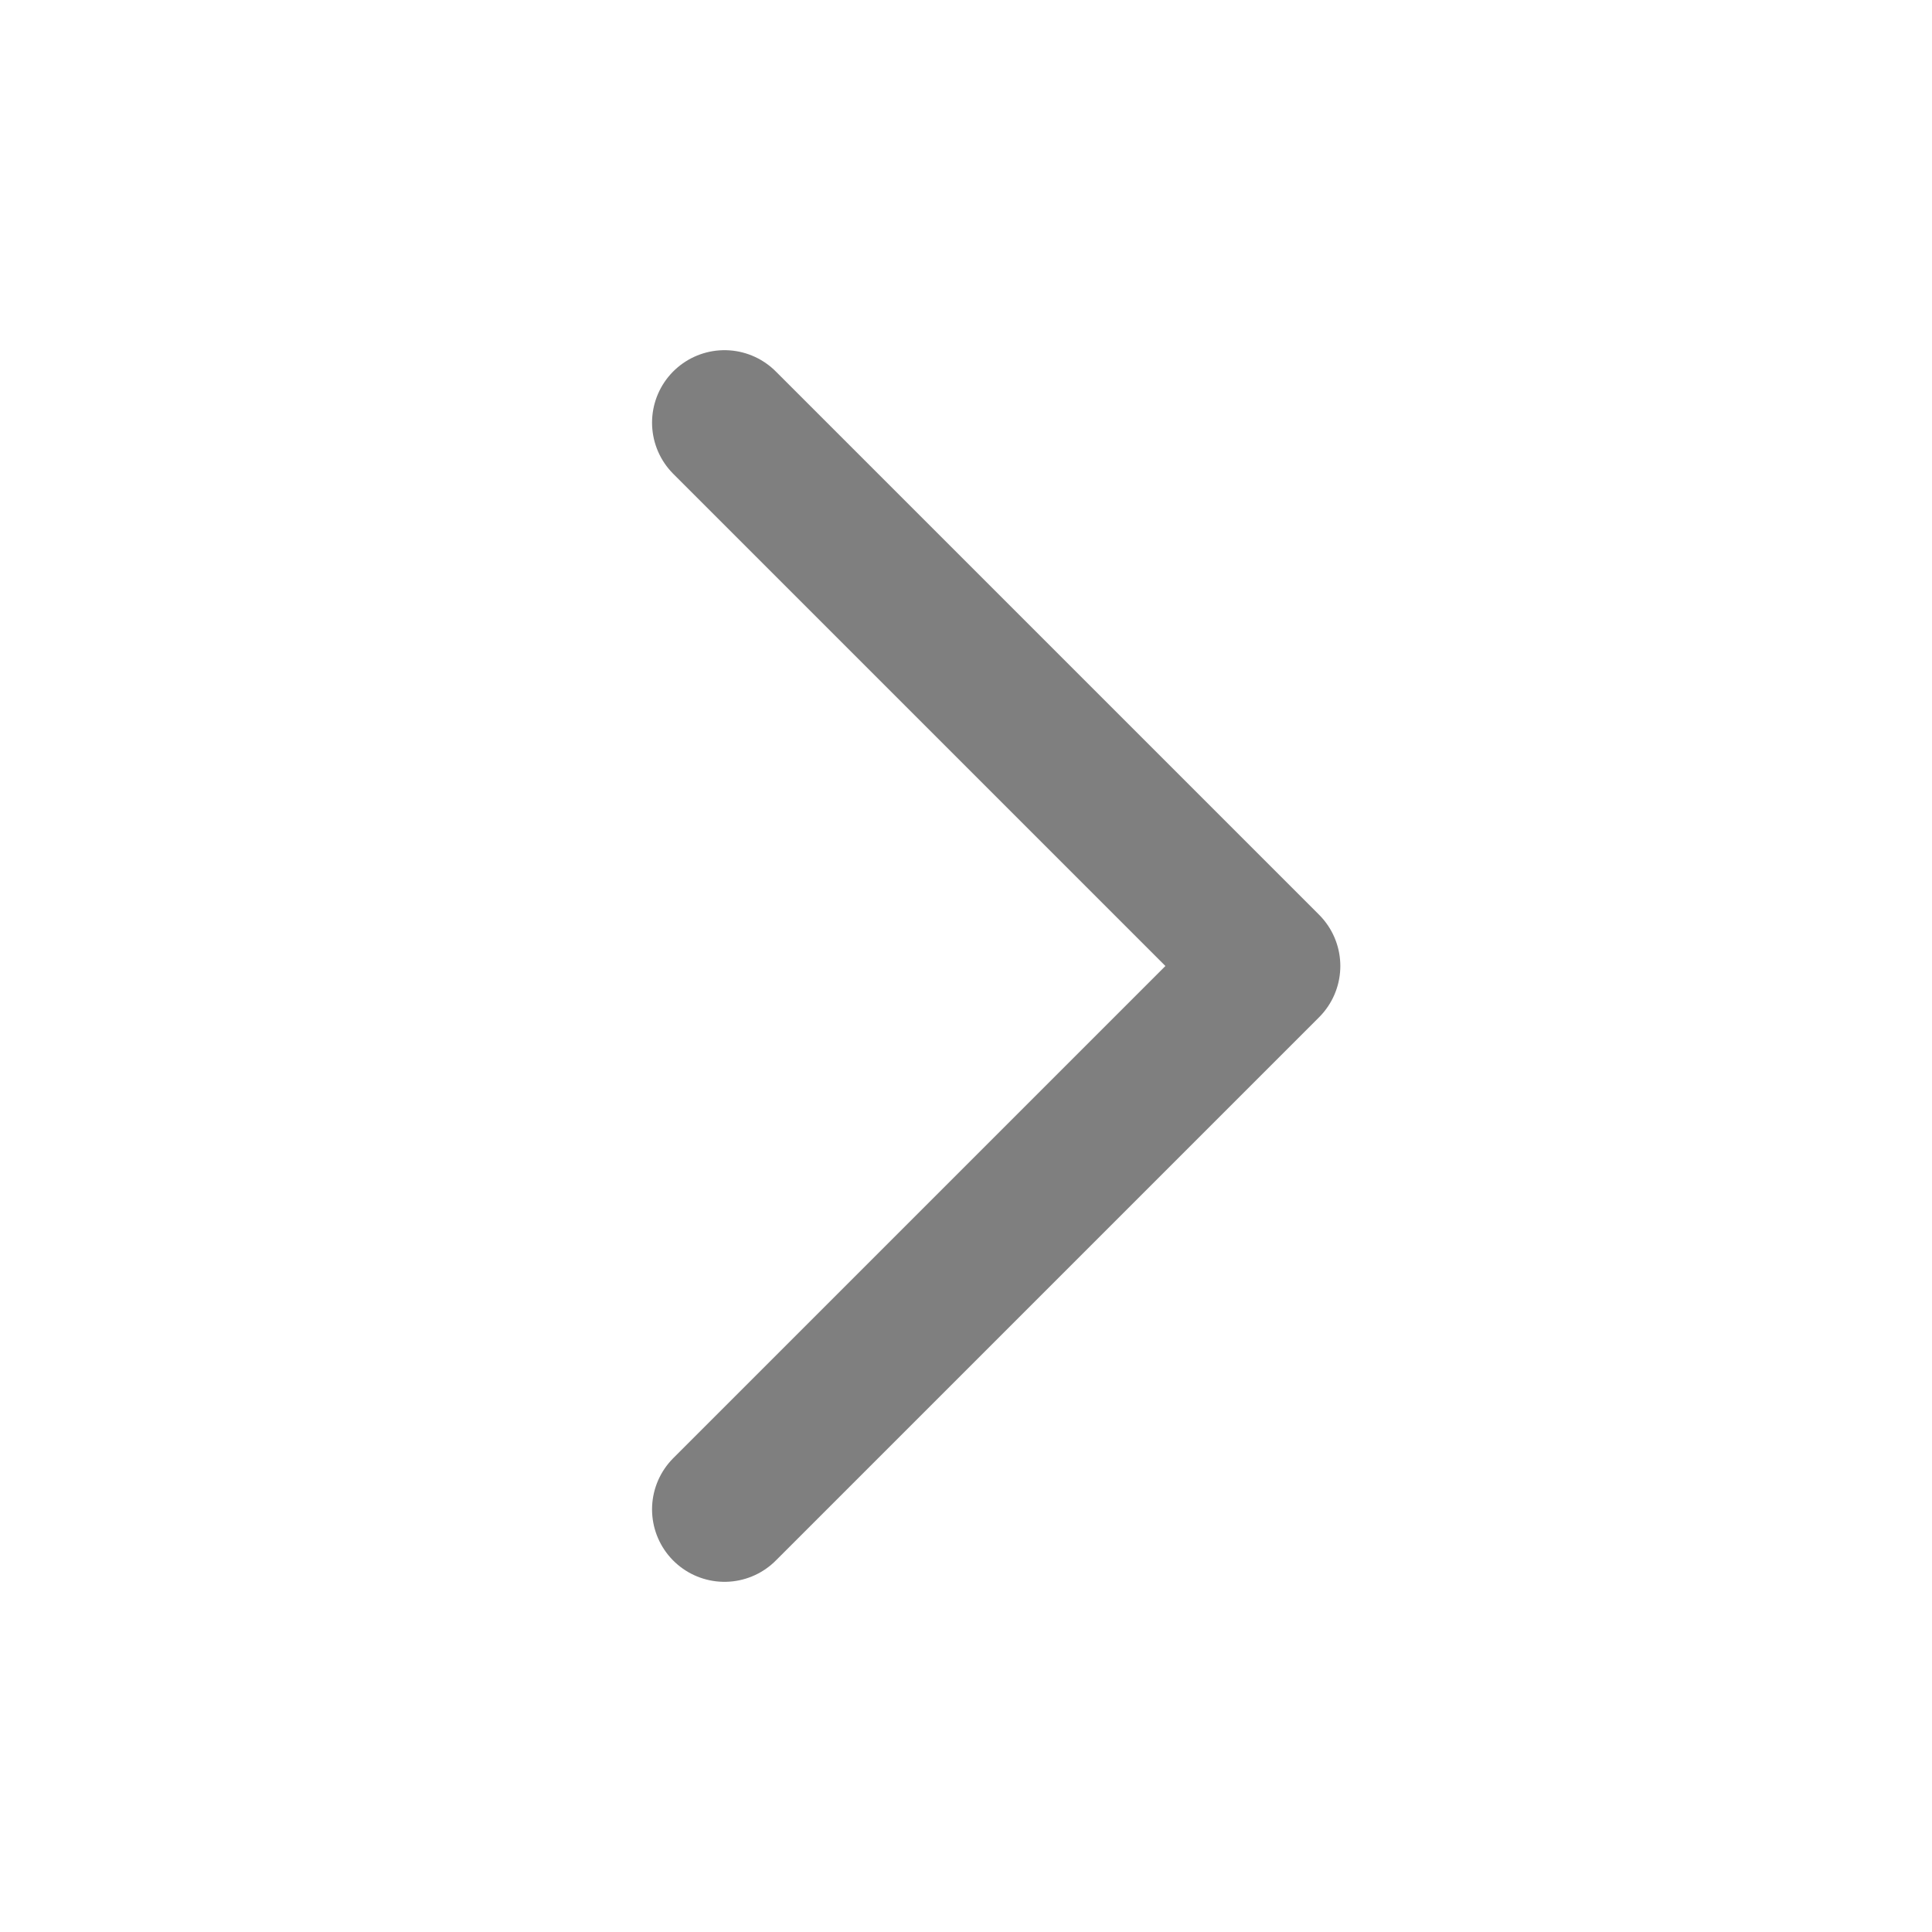
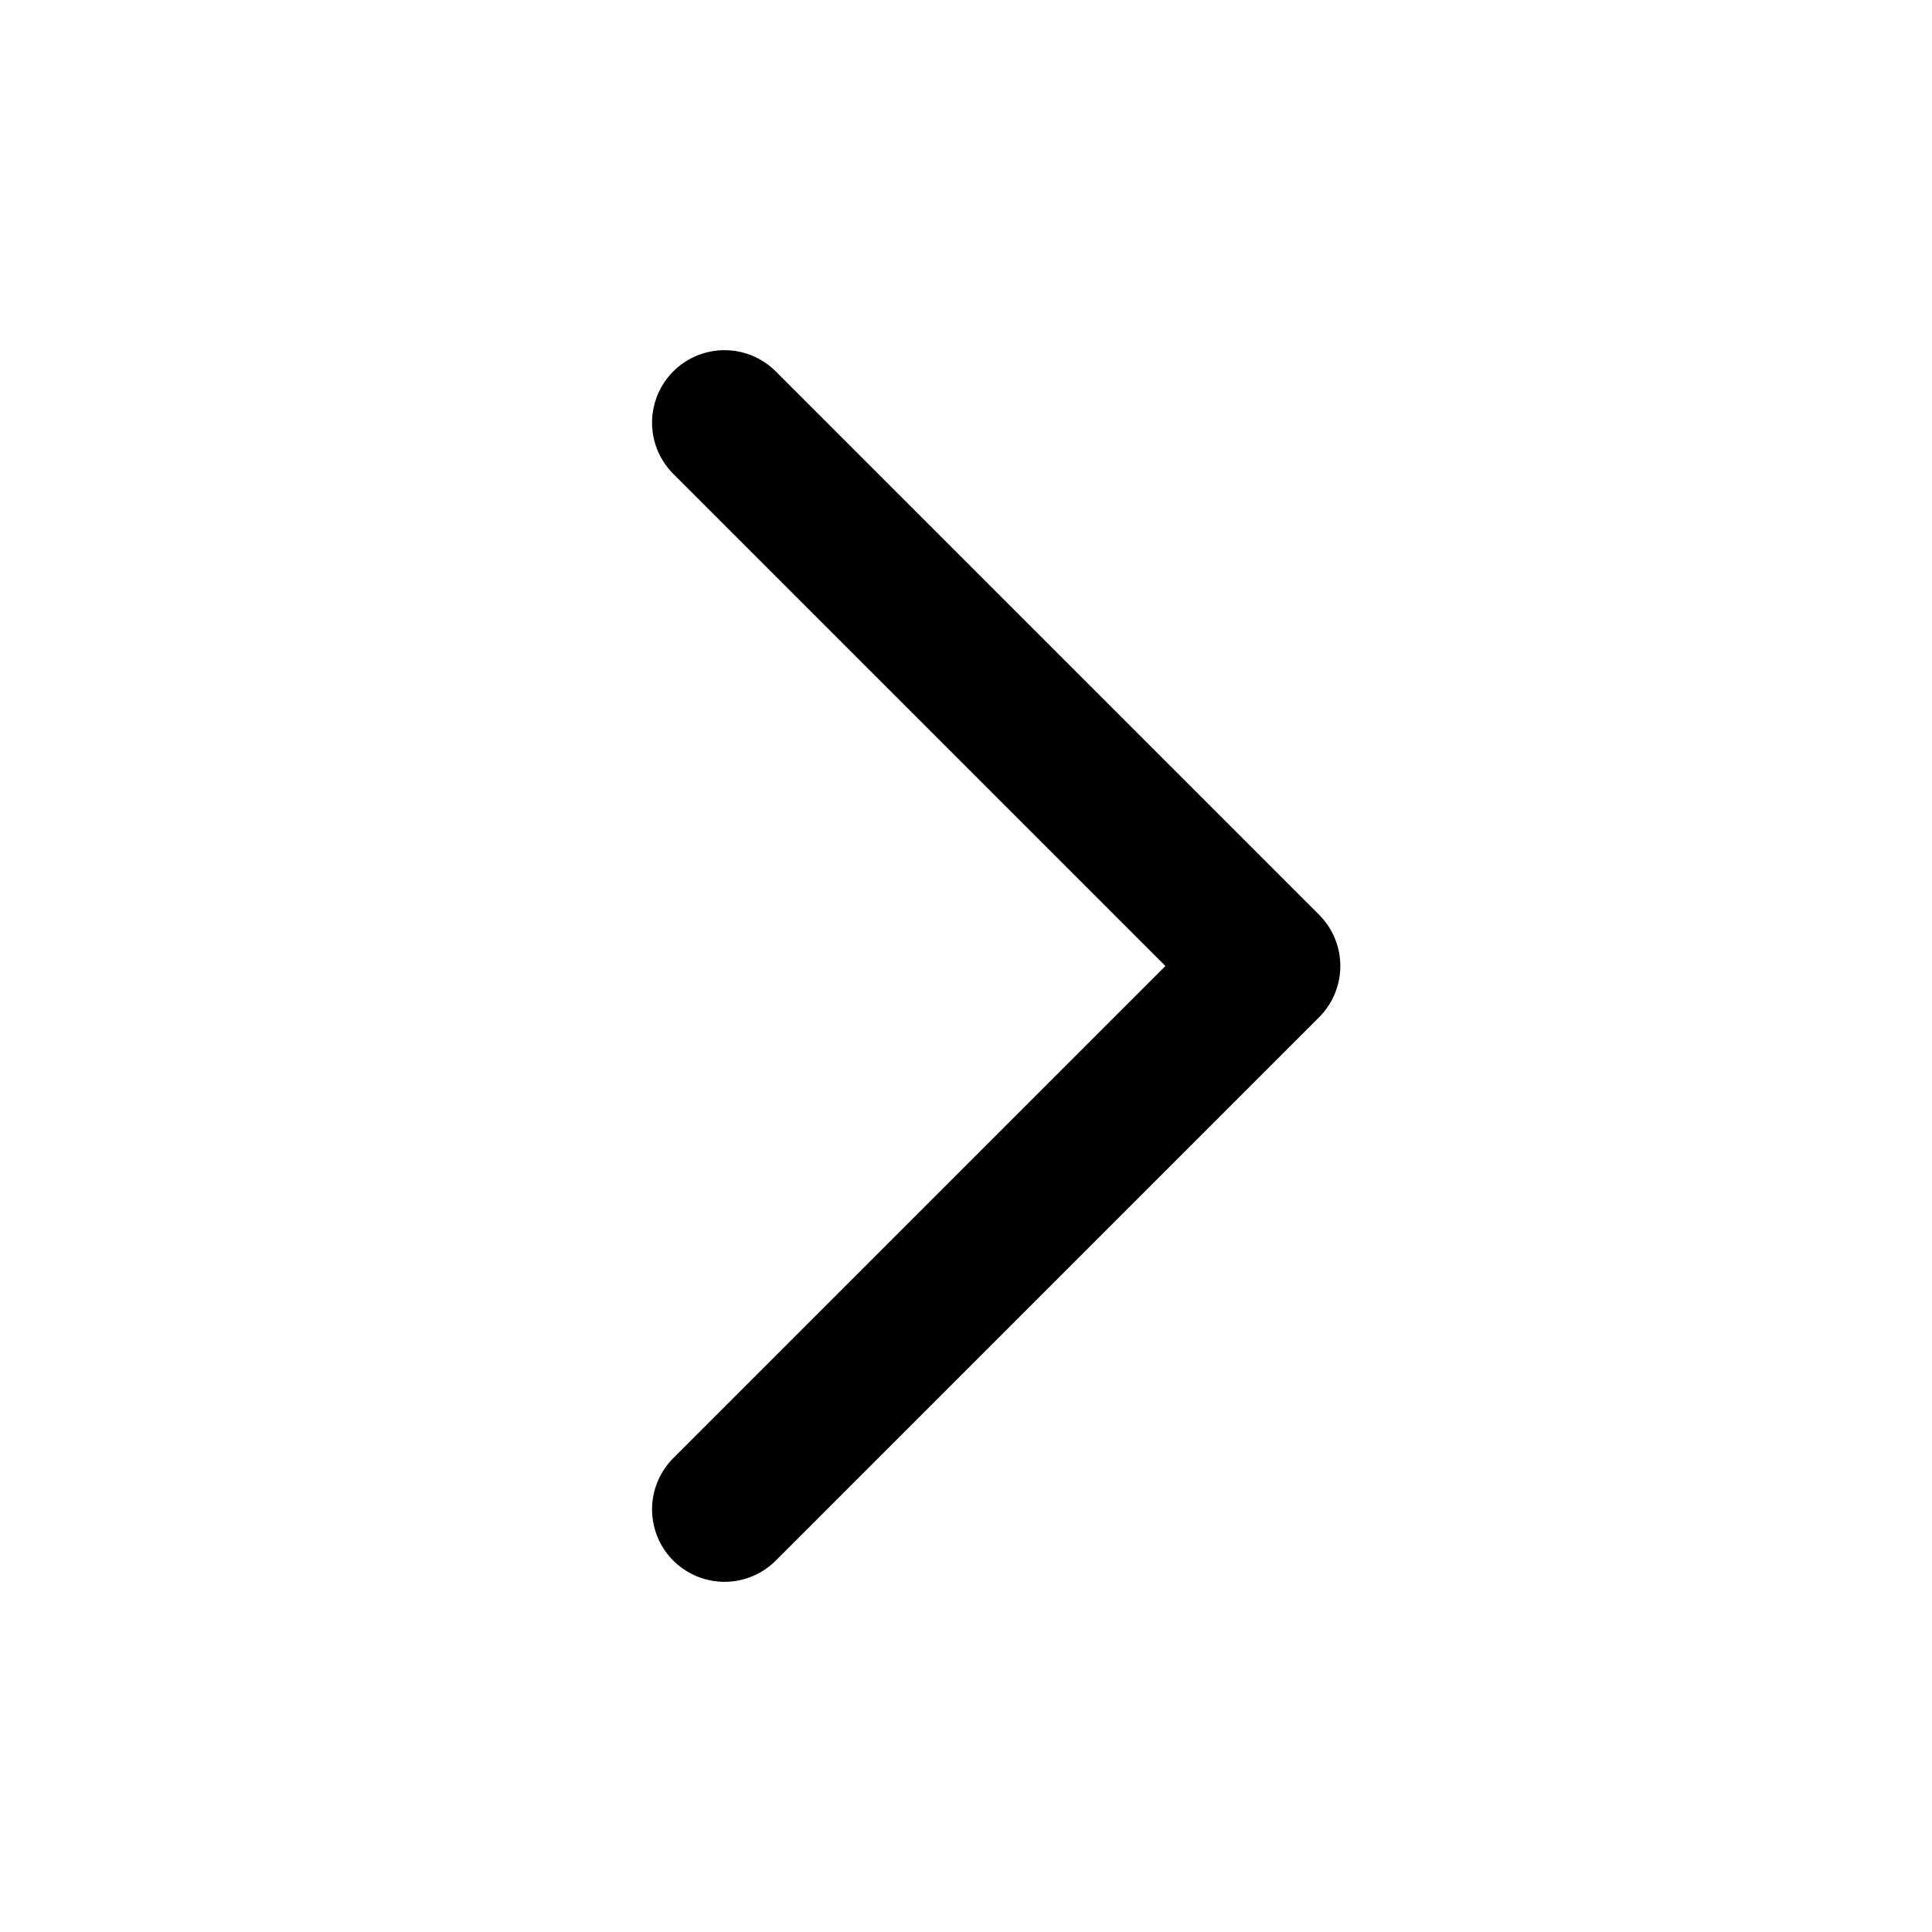
<svg xmlns="http://www.w3.org/2000/svg" width="12" height="12" viewBox="0 0 12 12" fill="none">
-   <g id="Icons/ Arrow / right" opacity="0.5">
+   <g id="Icons/ Arrow / right" opacity="1">
    <path id="Vector 15" d="M4.5 9.375L7.875 6L4.5 2.625" stroke="currentColor" stroke-width="0.9" stroke-linecap="round" stroke-linejoin="round" />
  </g>
</svg>
